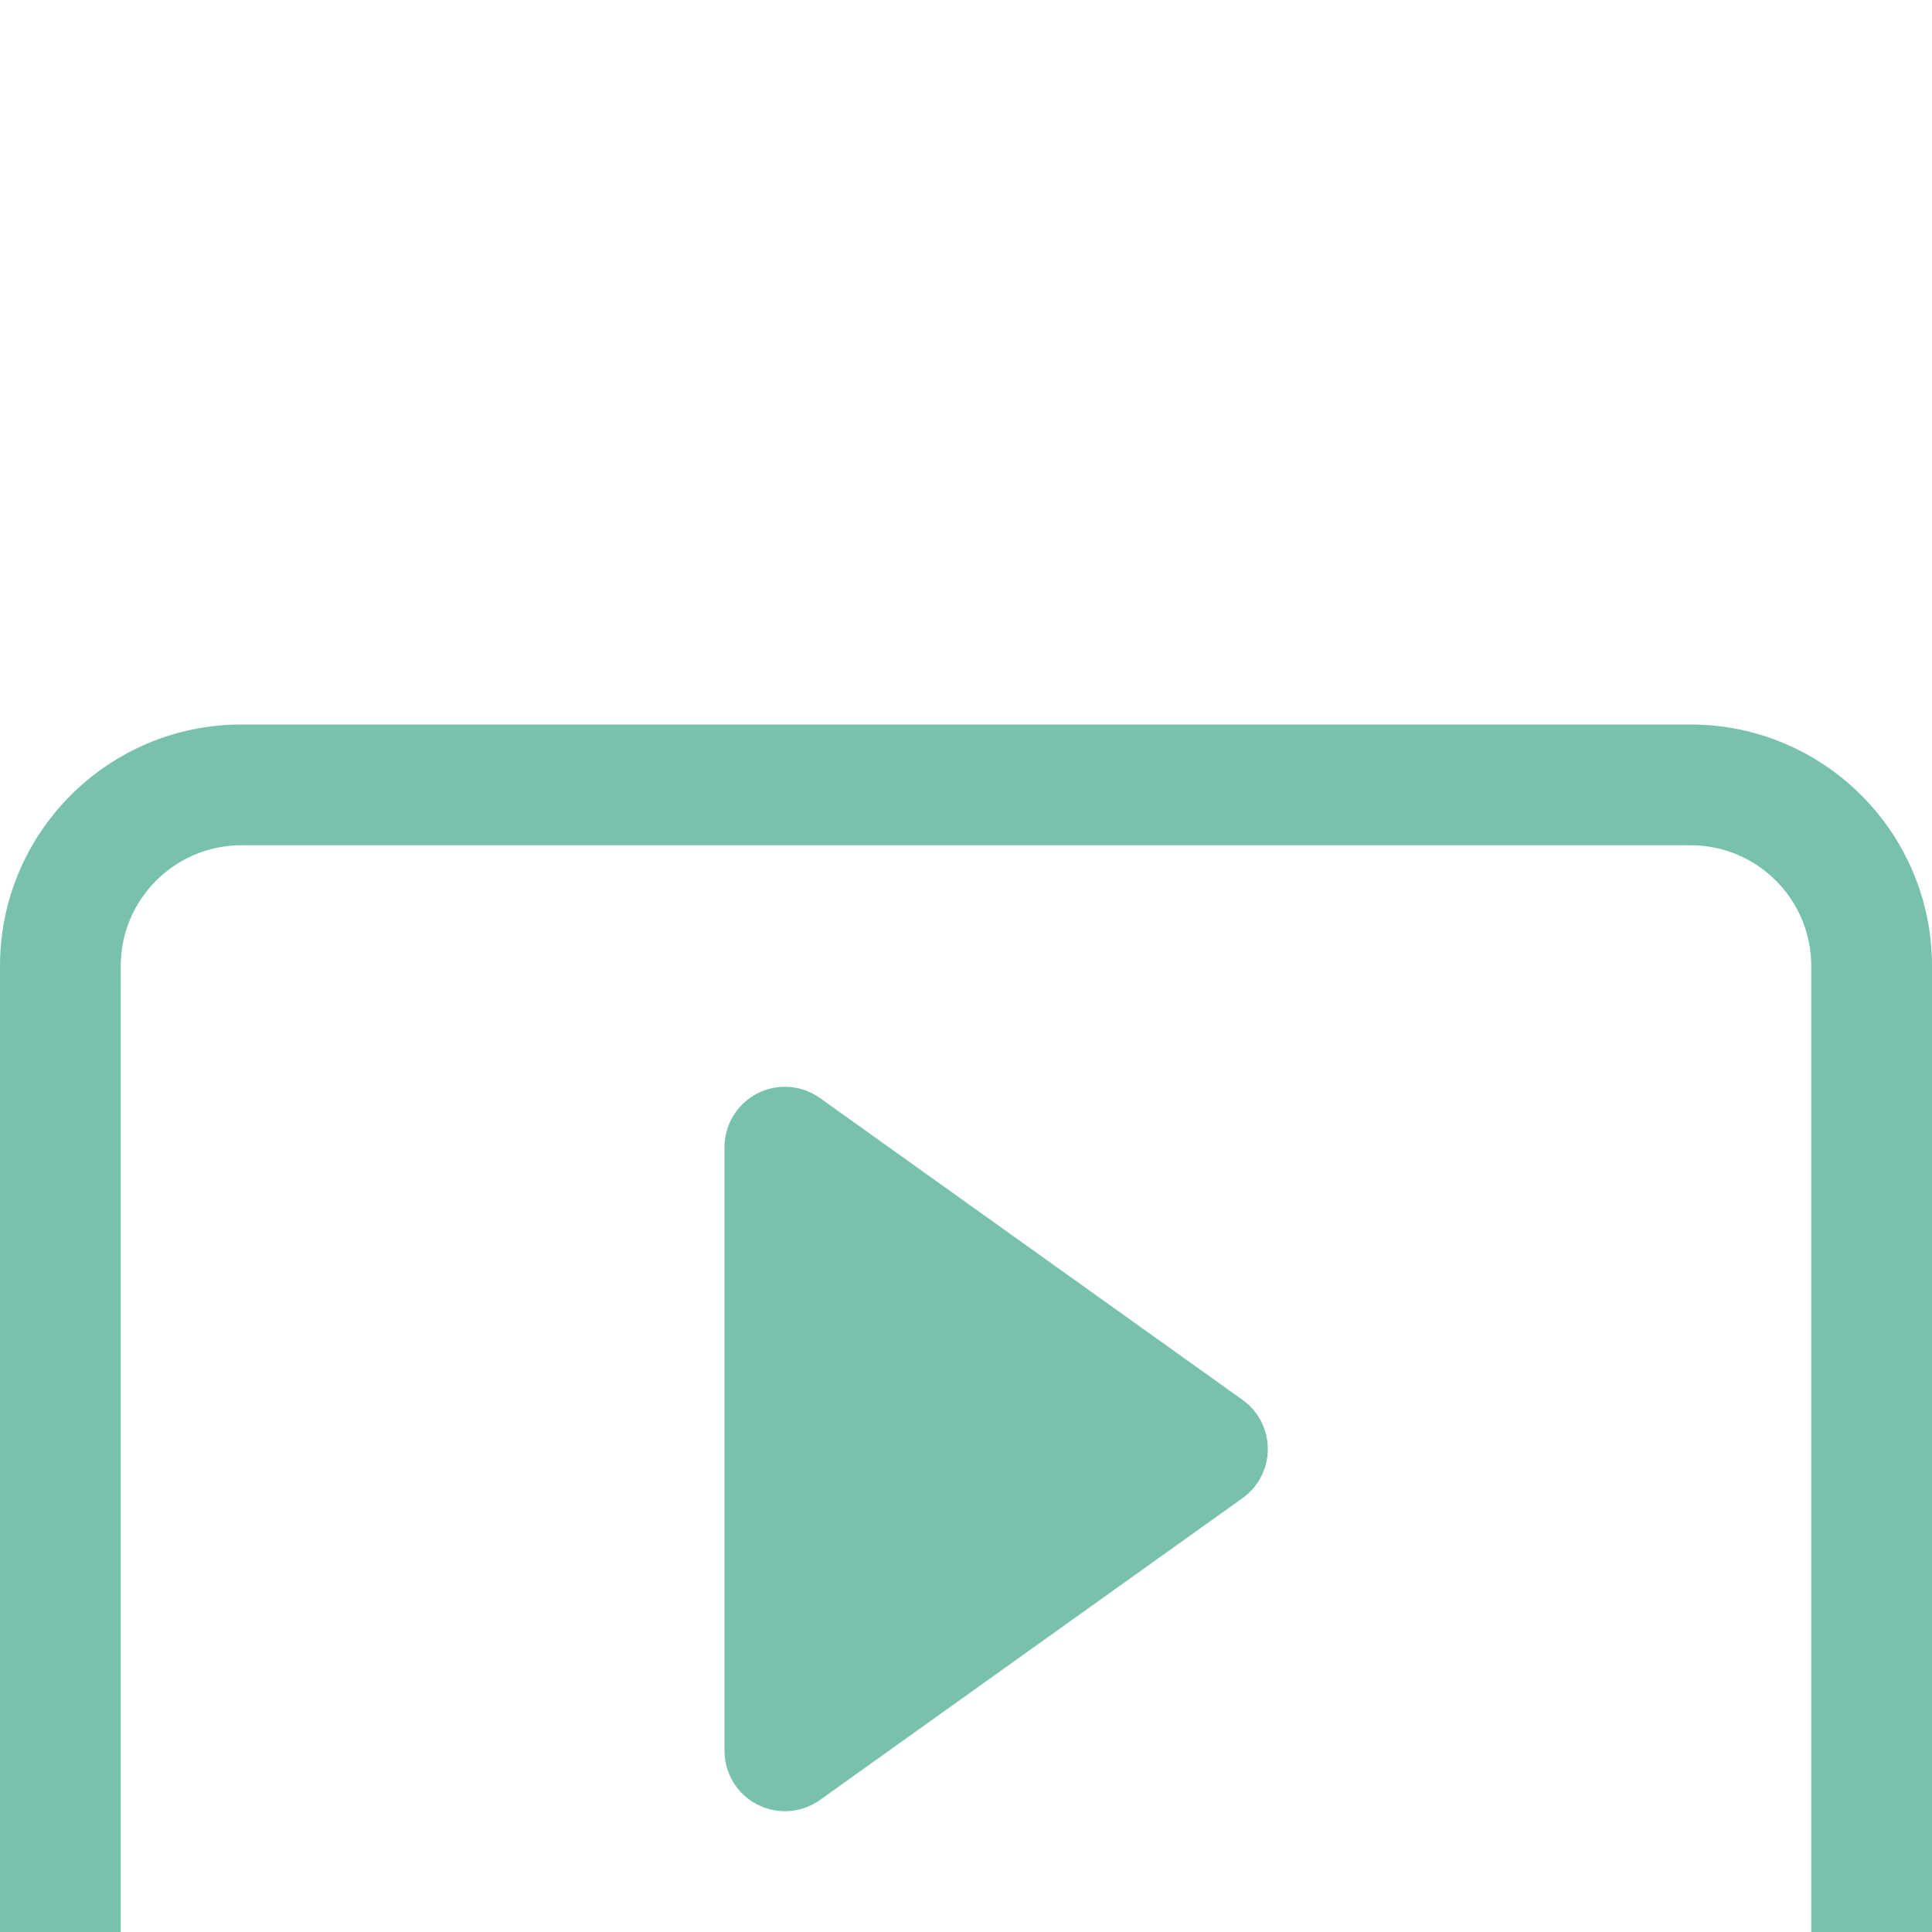
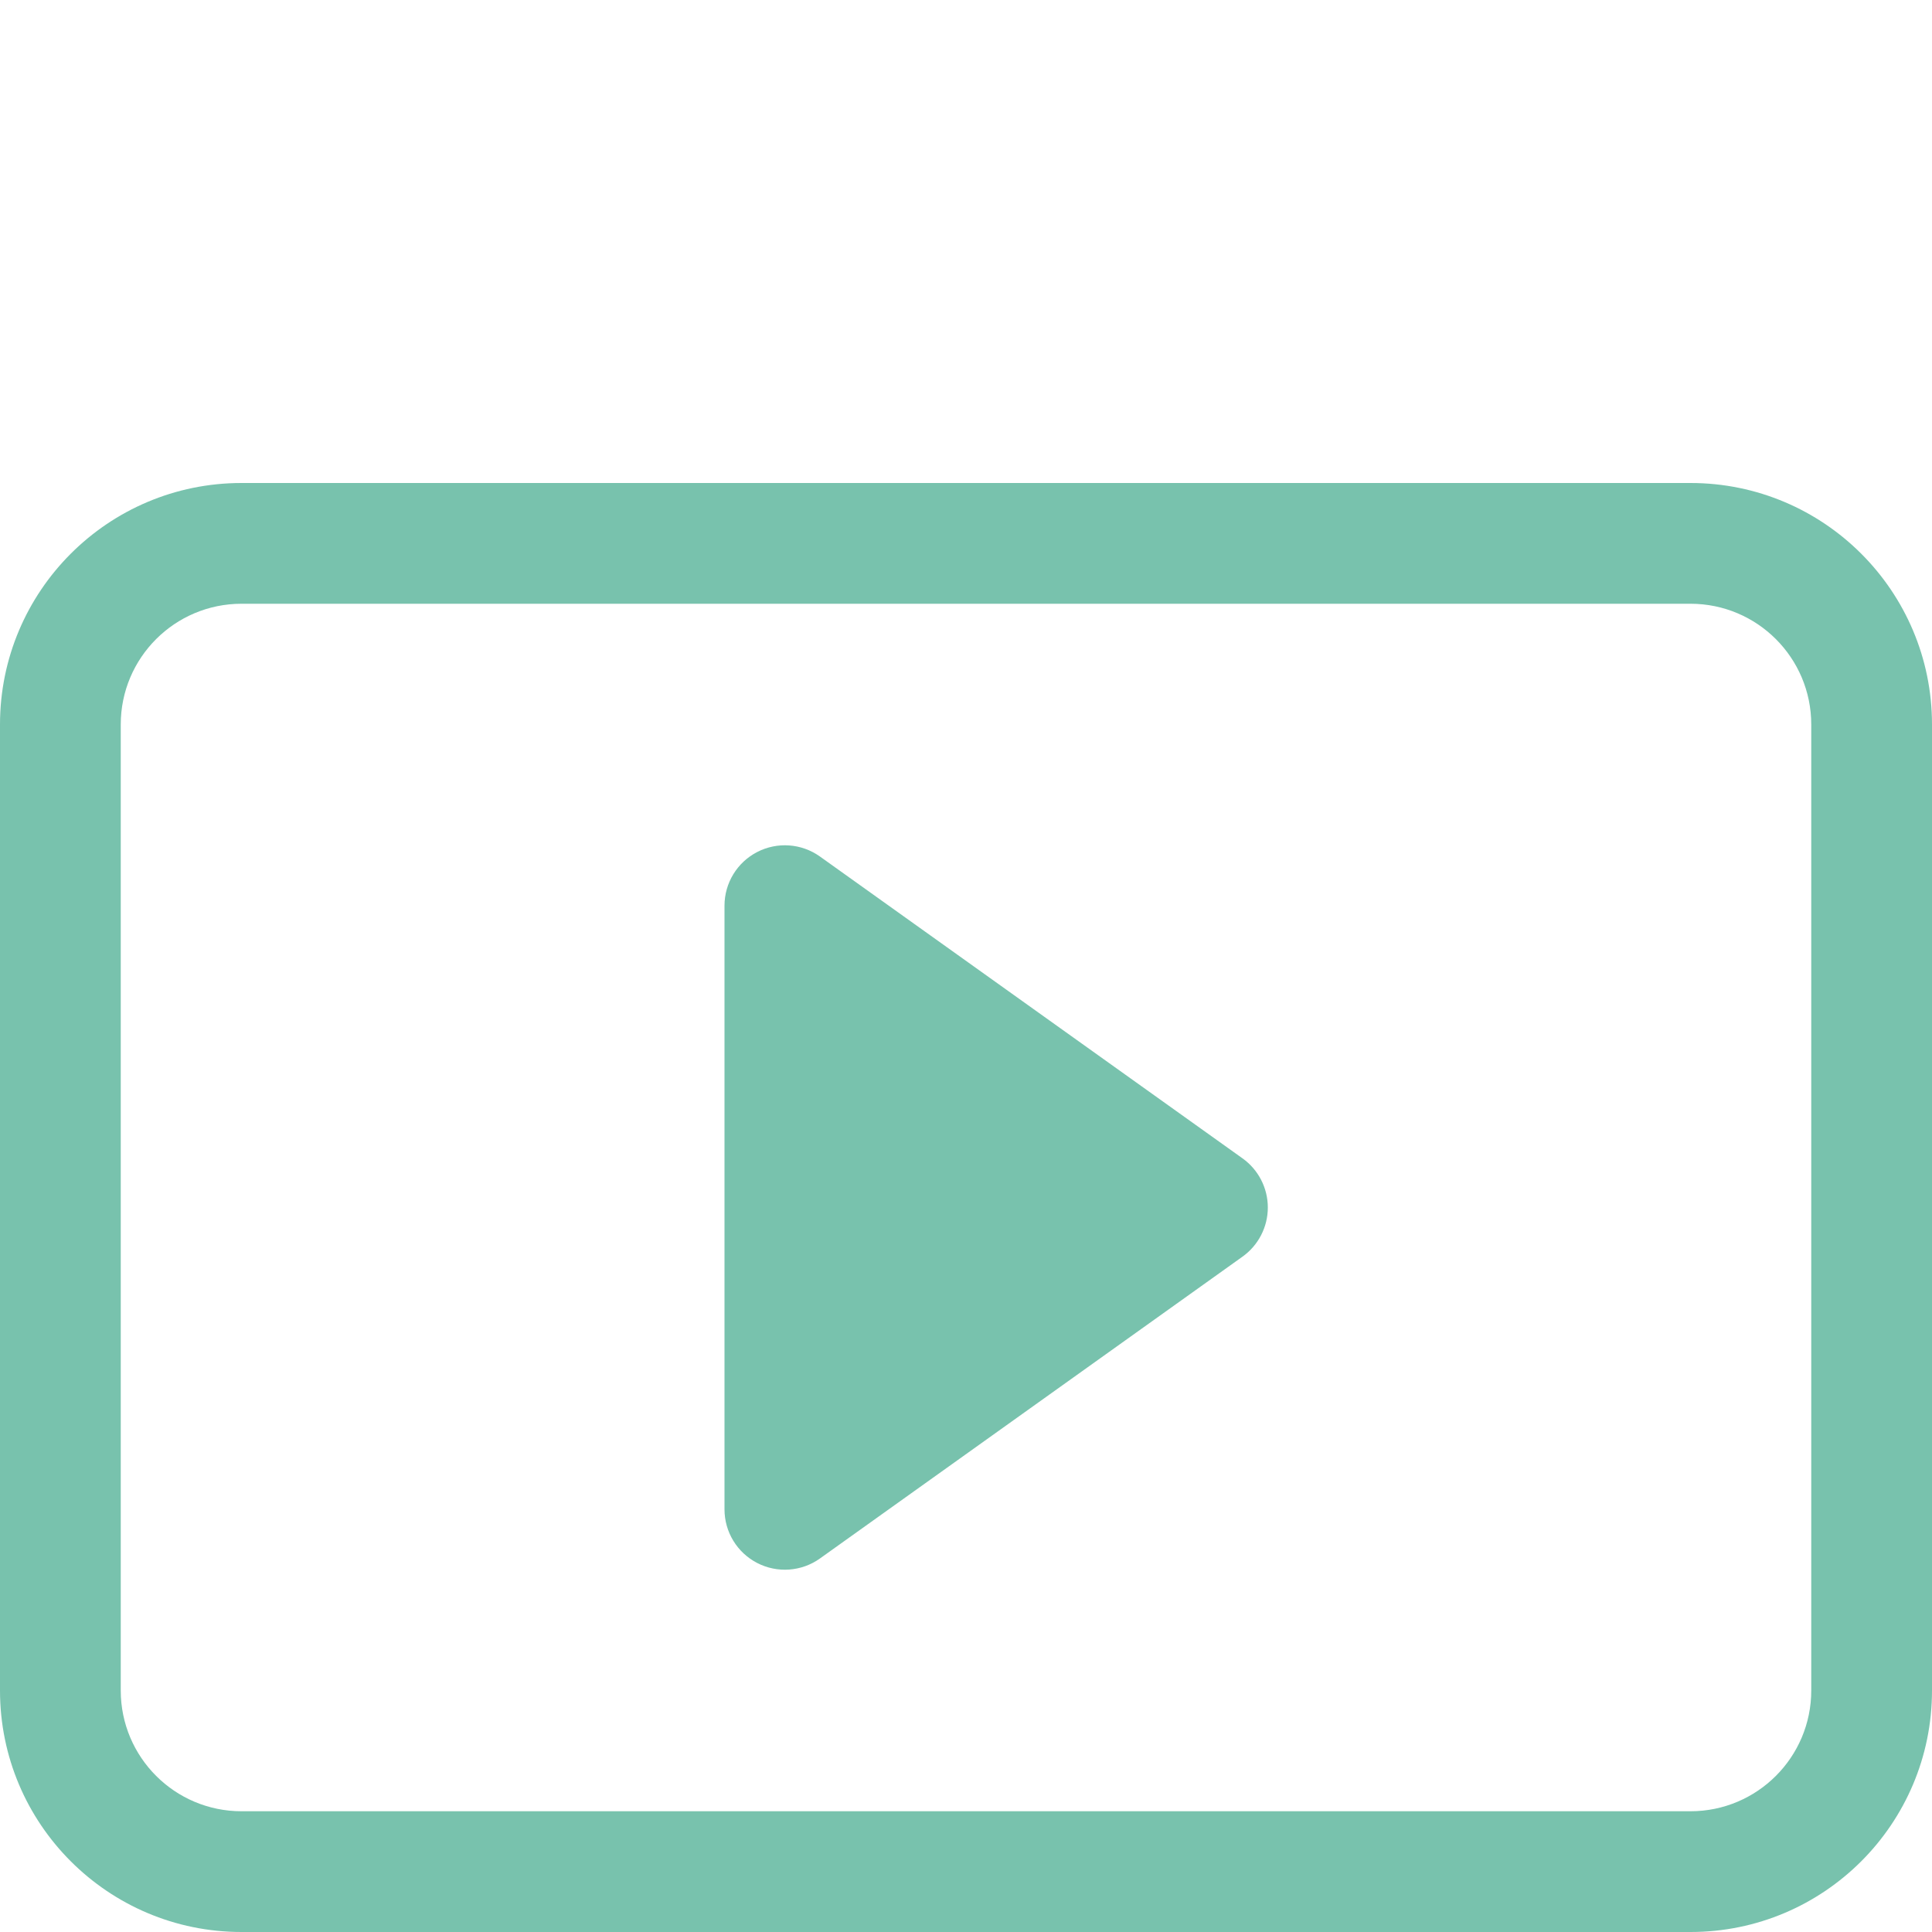
- <svg xmlns="http://www.w3.org/2000/svg" width="16" height="16" fill="#78C2AD" class="bi bi-play-btn" viewBox="0 0 16 8">
+ <svg xmlns="http://www.w3.org/2000/svg" width="16" height="16" fill="#78C2AD" class="bi bi-play-btn" viewBox="0 0 16 12">
  <path d="M6.79 5.093A.5.5 0 0 0 6 5.5v5a.5.5 0 0 0 .79.407l3.5-2.5a.5.5 0 0 0 0-.814l-3.5-2.5z" />
  <path d="M0 4a2 2 0 0 1 2-2h12a2 2 0 0 1 2 2v8a2 2 0 0 1-2 2H2a2 2 0 0 1-2-2V4zm15 0a1 1 0 0 0-1-1H2a1 1 0 0 0-1 1v8a1 1 0 0 0 1 1h12a1 1 0 0 0 1-1V4z" />
</svg>
